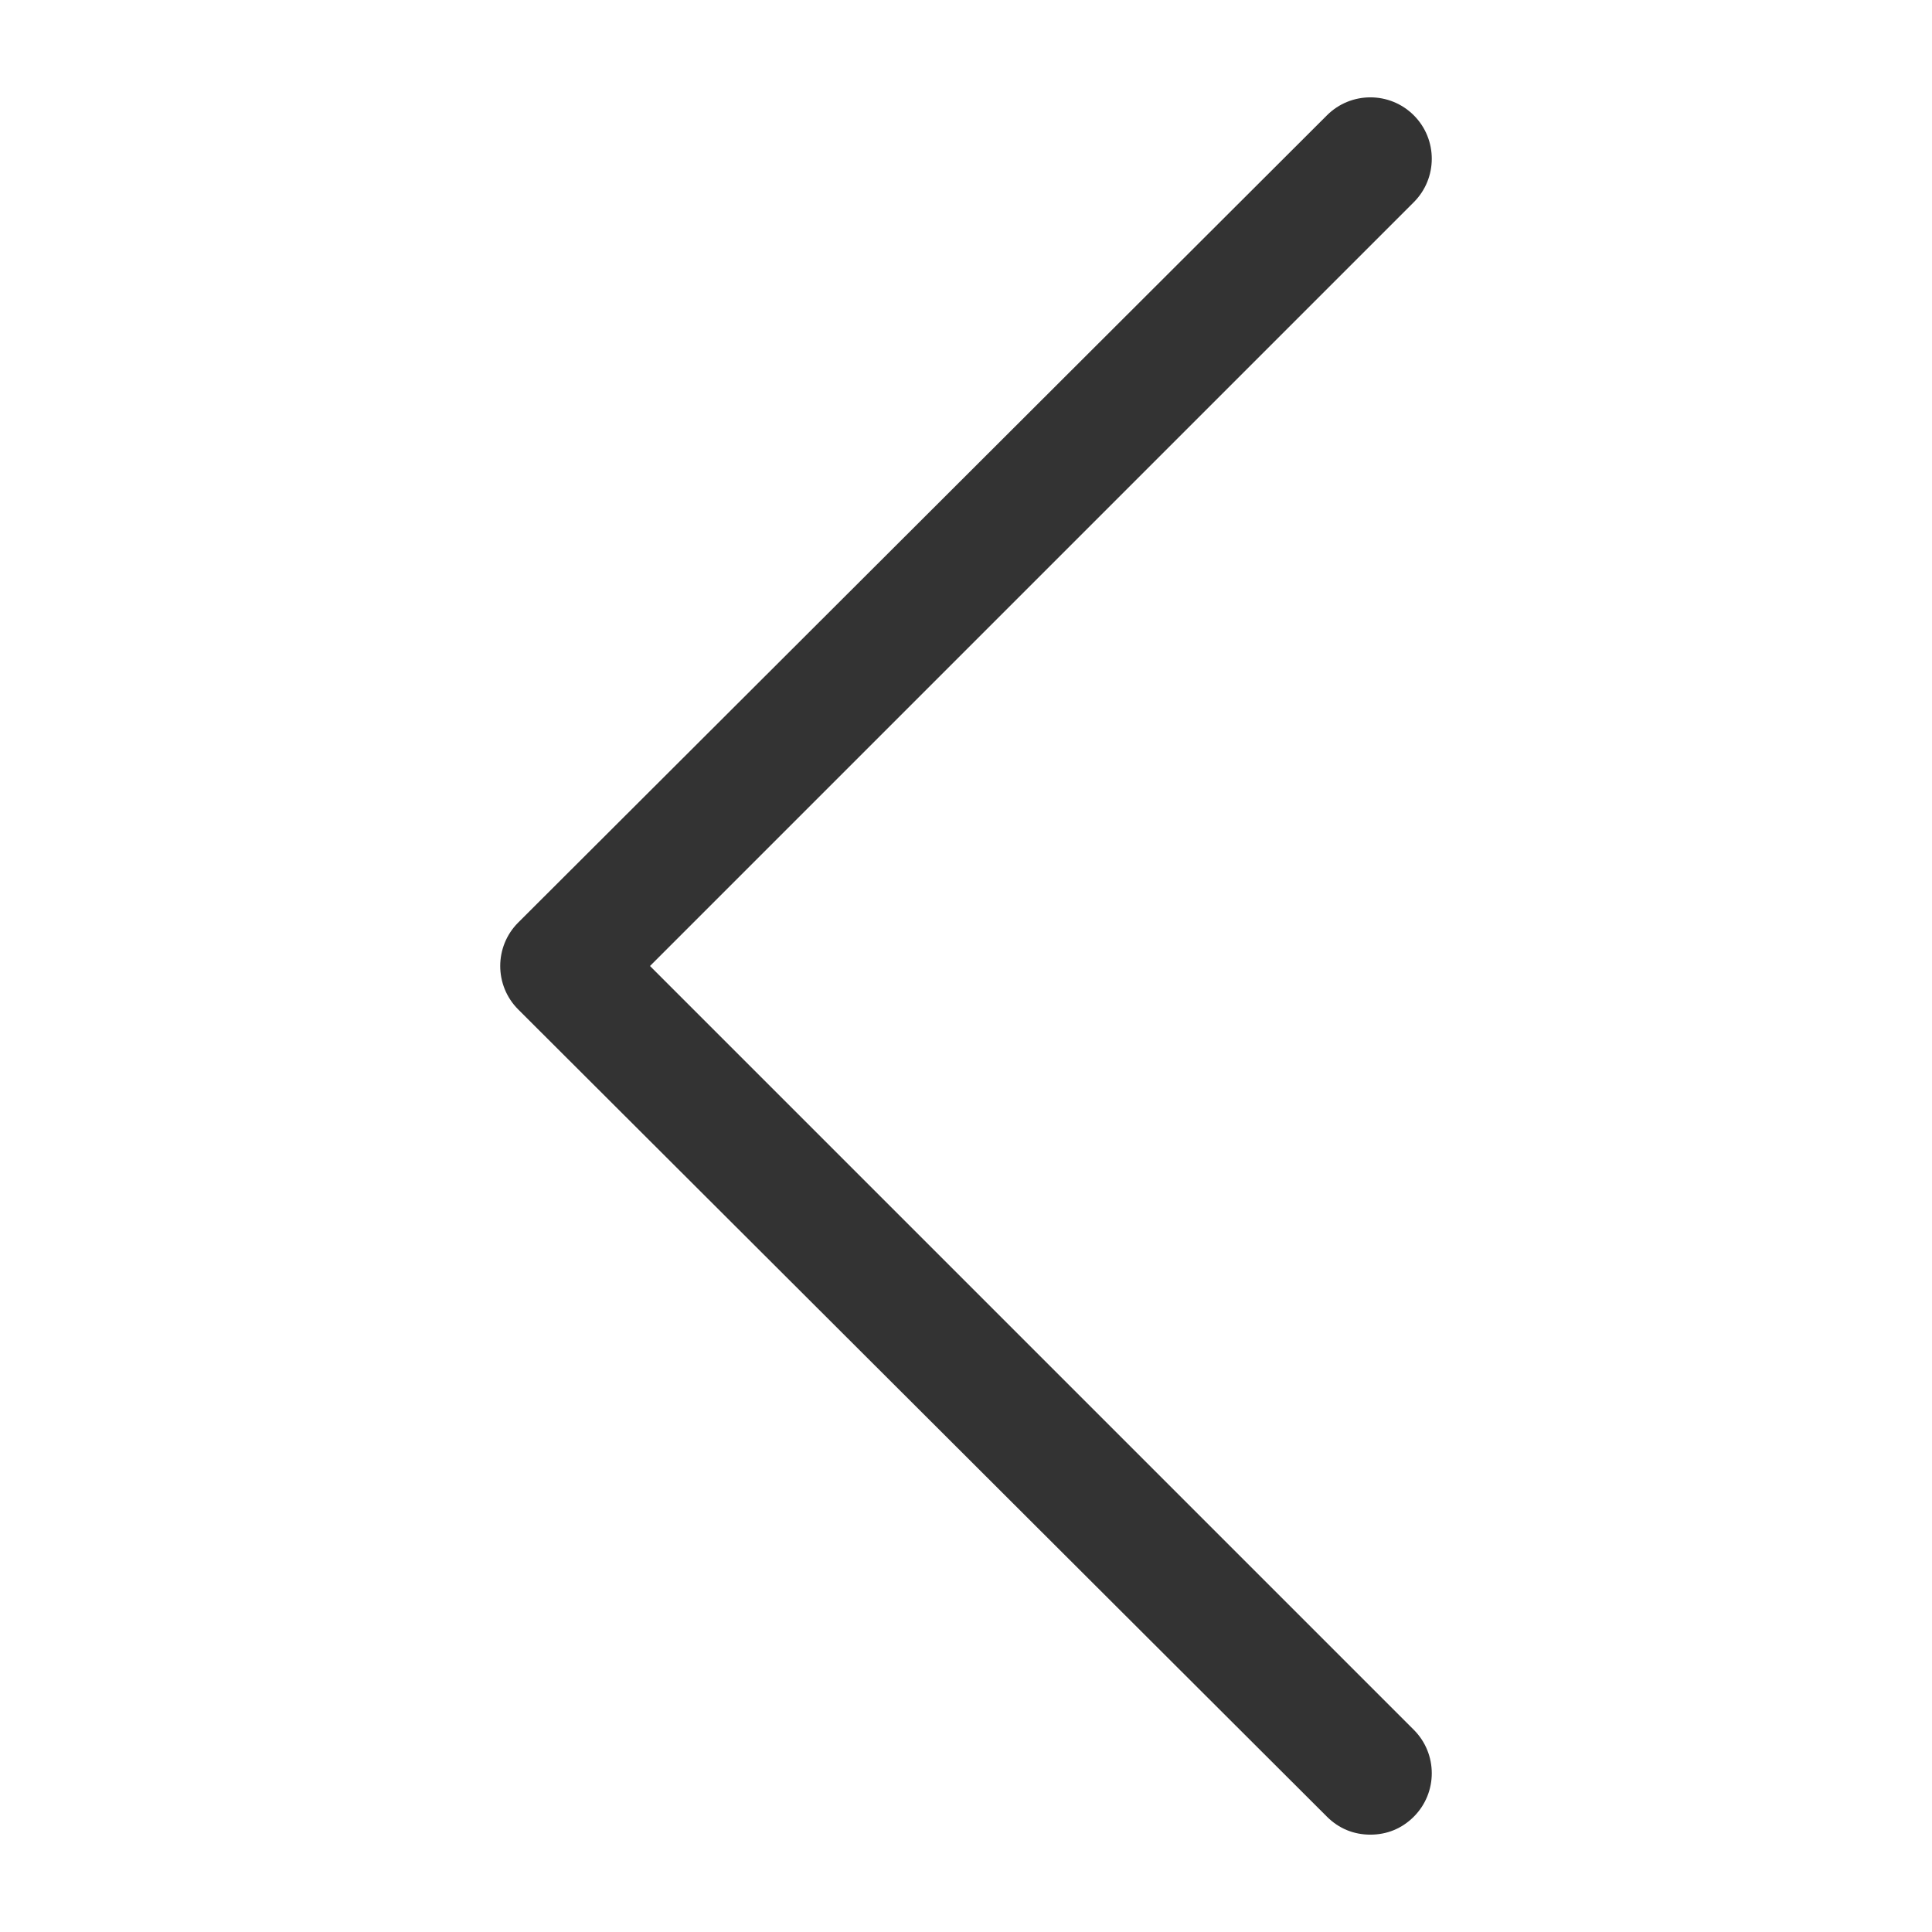
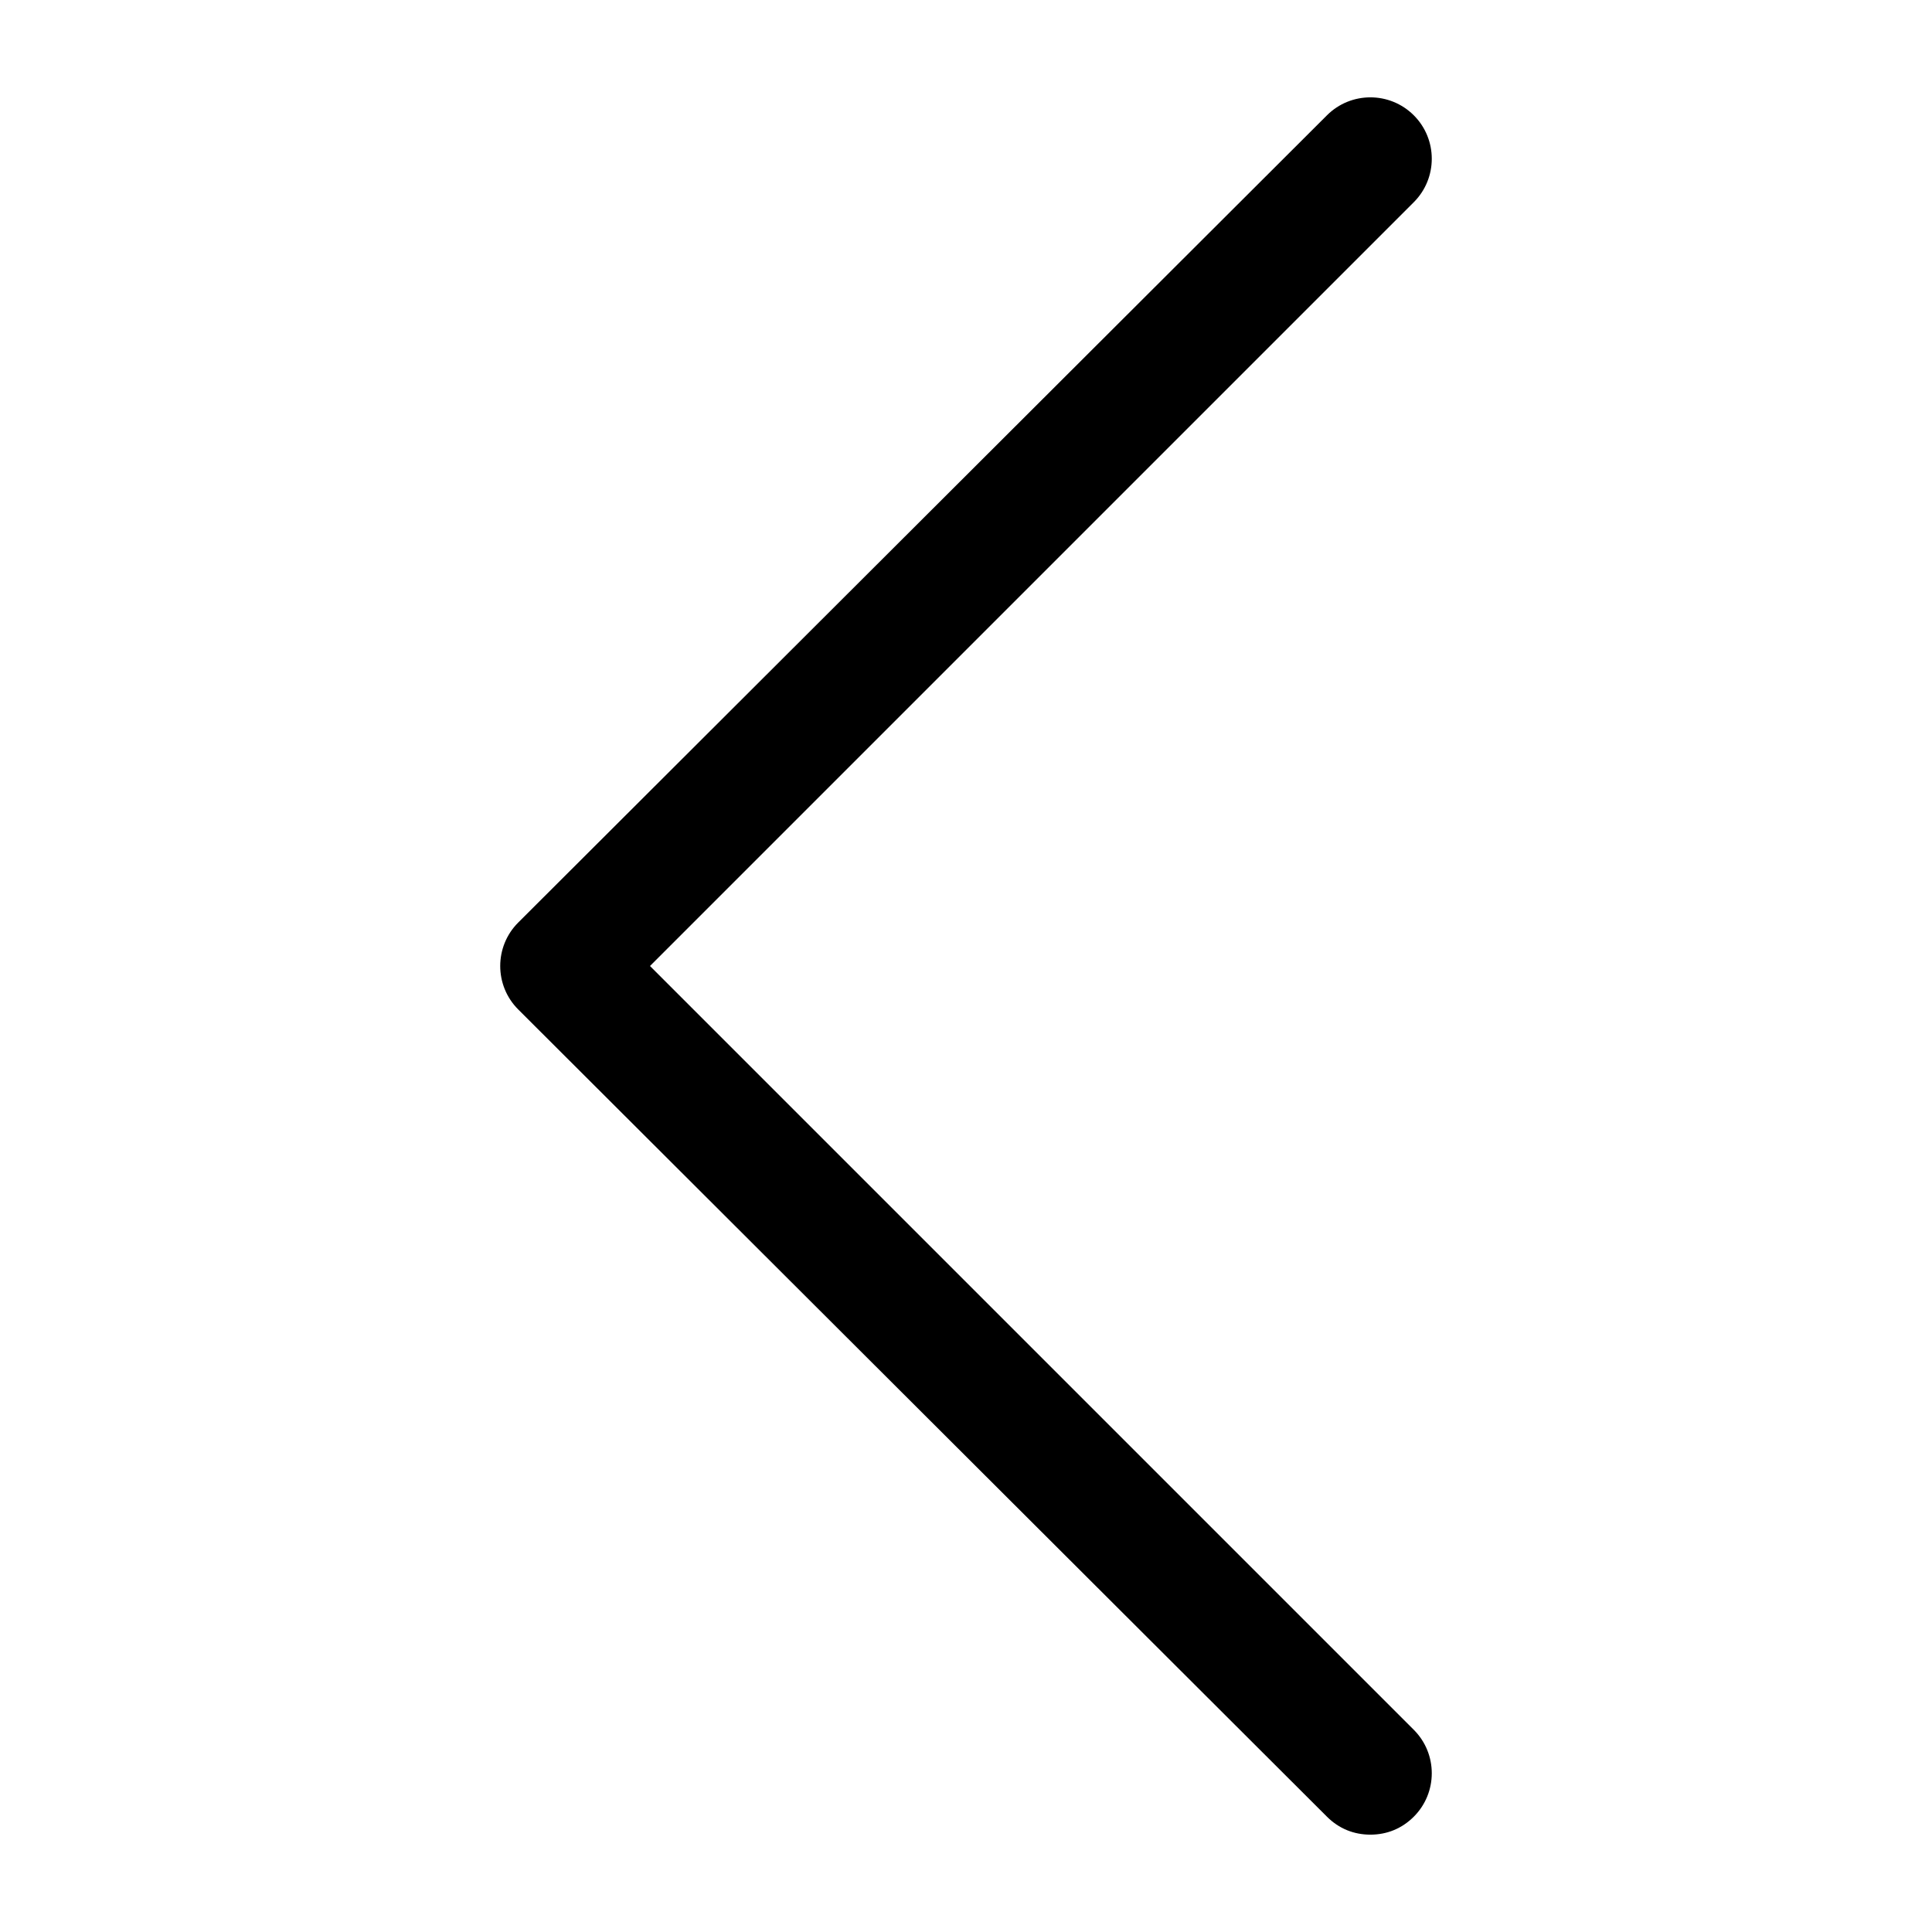
- <svg xmlns="http://www.w3.org/2000/svg" version="1.1" viewBox="0 0 129 129" enable-background="new 0 0 129 129" width="512px" height="512px">
+ <svg xmlns="http://www.w3.org/2000/svg" version="1.1" viewBox="0 0 129 129" enable-background="new 0 0 129 129">
  <g>
-     <path d="m88.6,121.3c0.8,0.8 1.8,1.2 2.9,1.2s2.1-0.4 2.9-1.2c1.6-1.6 1.6-4.2 0-5.8l-51-51 51-51c1.6-1.6 1.6-4.2 0-5.8s-4.2-1.6-5.8,0l-54,53.9c-1.6,1.6-1.6,4.2 0,5.8l54,53.9z" fill="#333333" />
+     <path d="m88.6,121.3c0.8,0.8 1.8,1.2 2.9,1.2s2.1-0.4 2.9-1.2c1.6-1.6 1.6-4.2 0-5.8l-51-51 51-51c1.6-1.6 1.6-4.2 0-5.8s-4.2-1.6-5.8,0l-54,53.9c-1.6,1.6-1.6,4.2 0,5.8l54,53.9z" />
  </g>
</svg>
